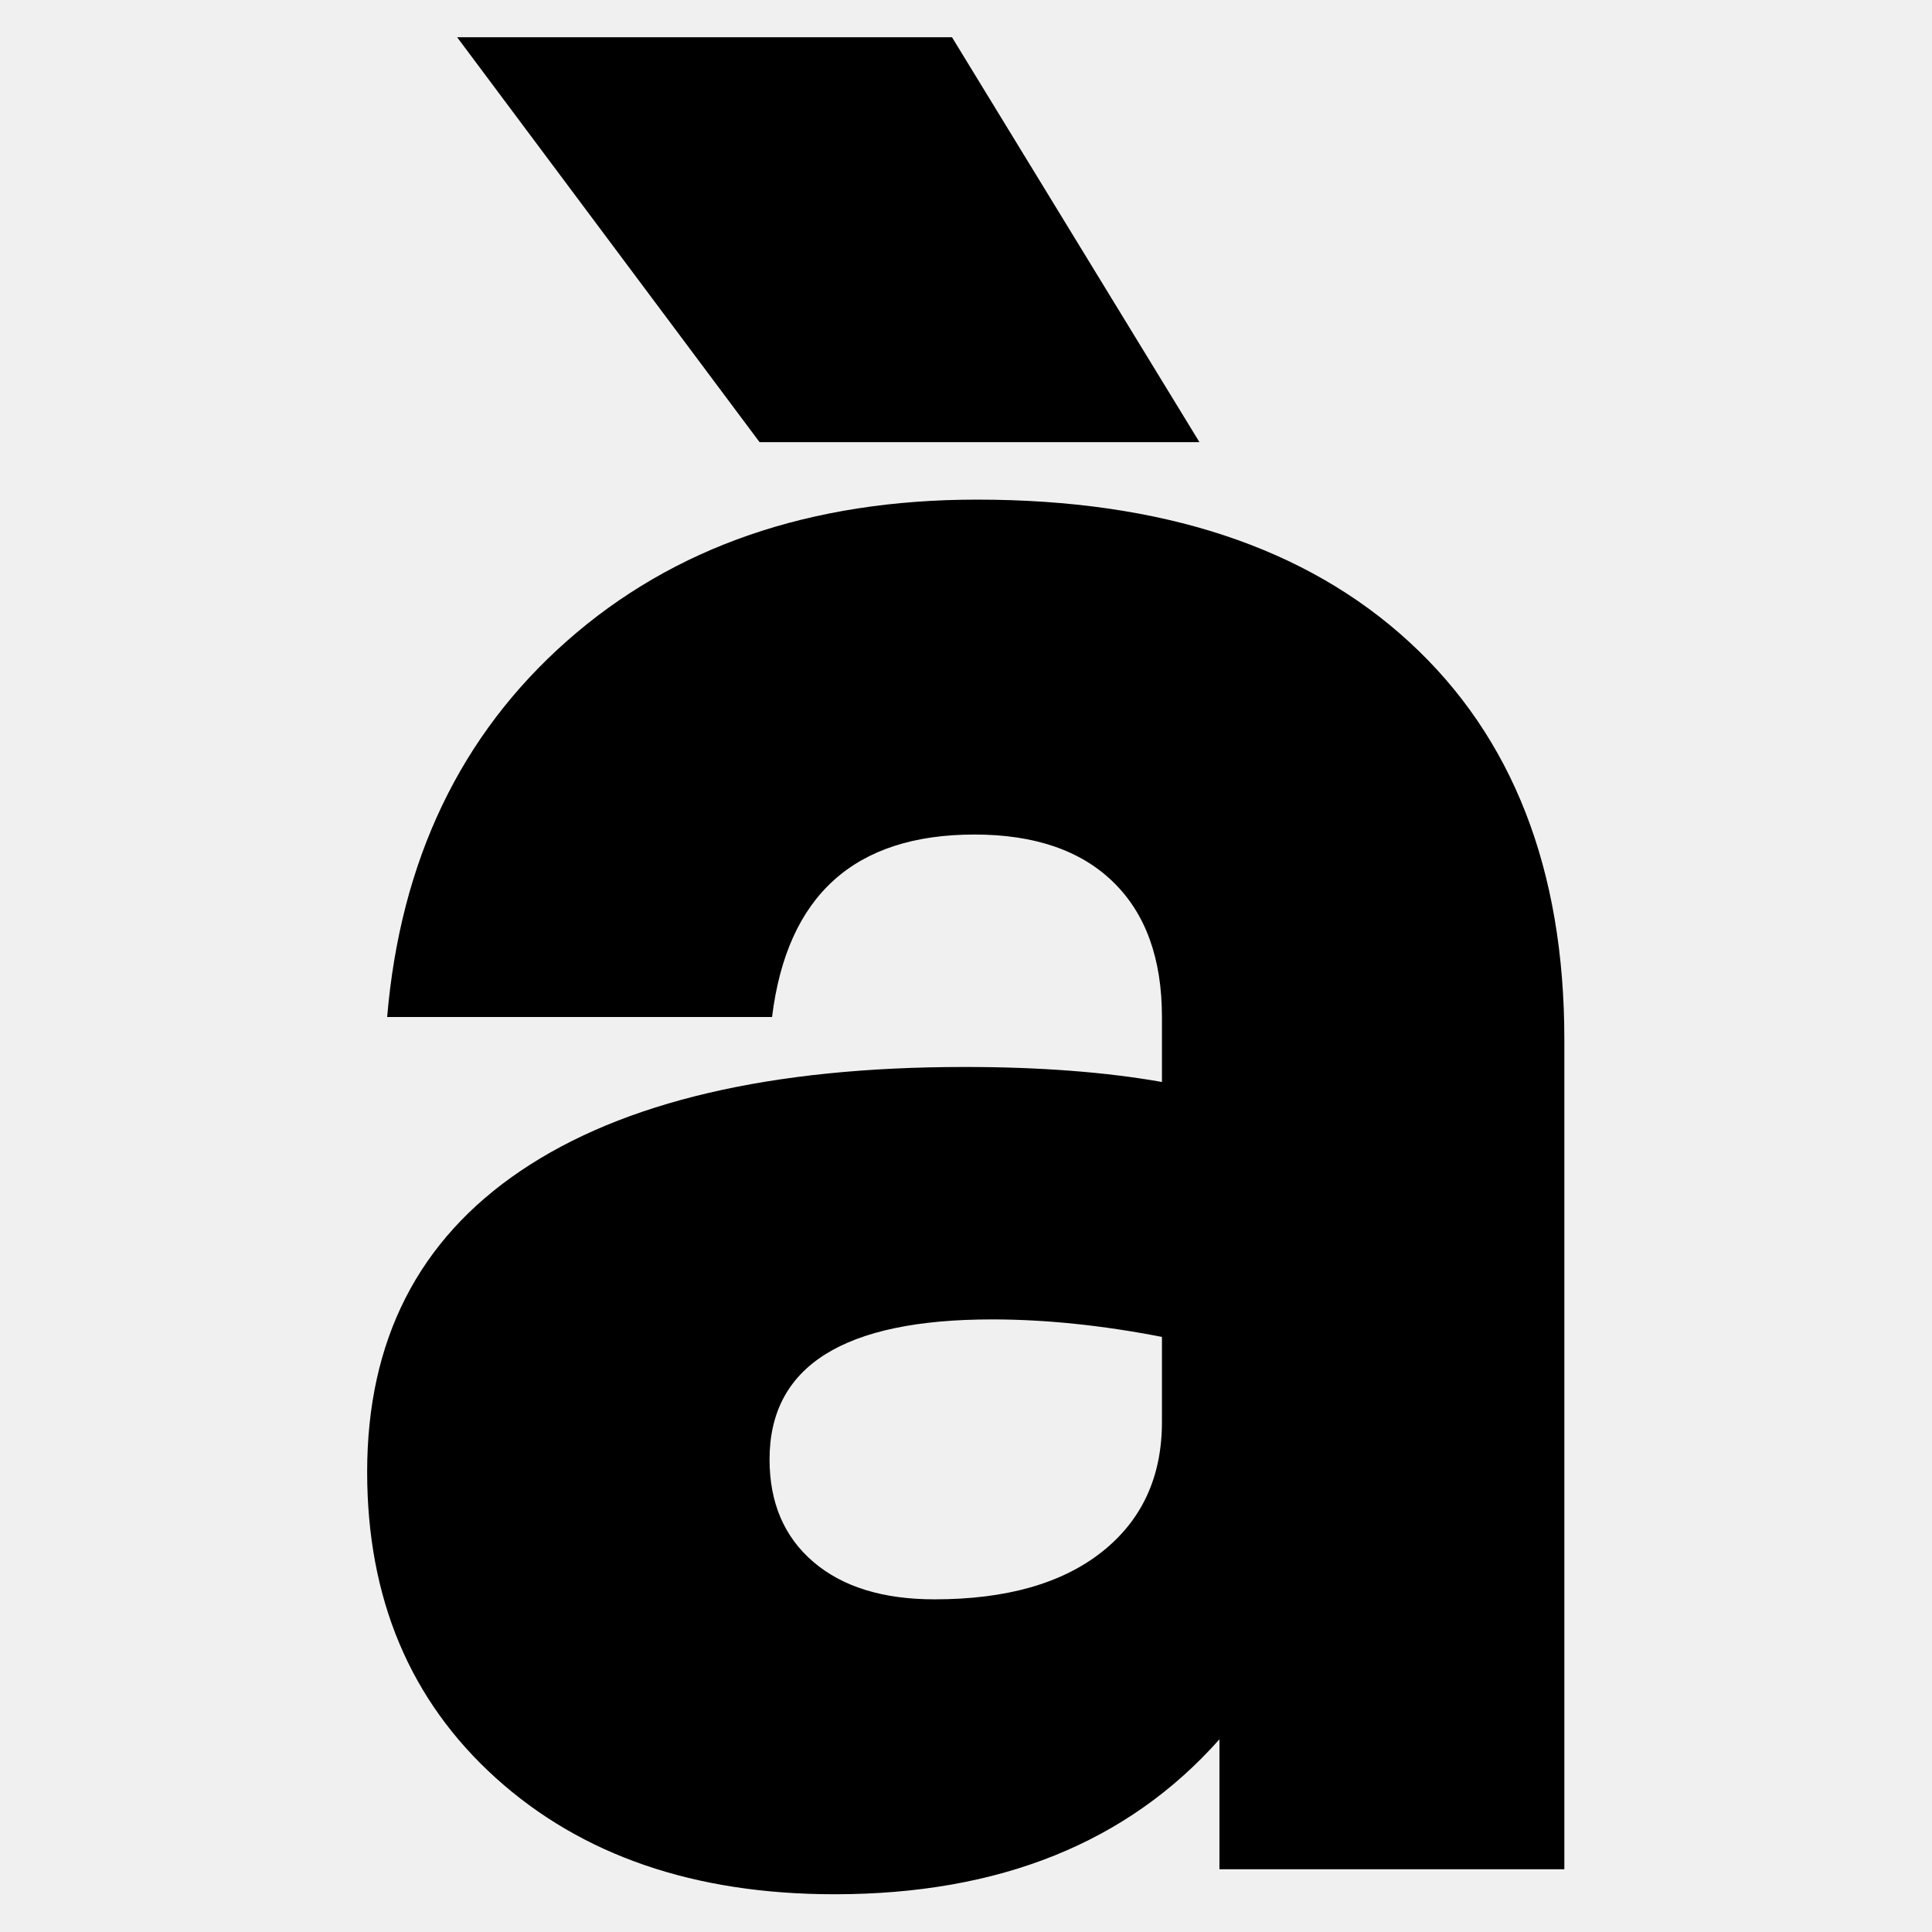
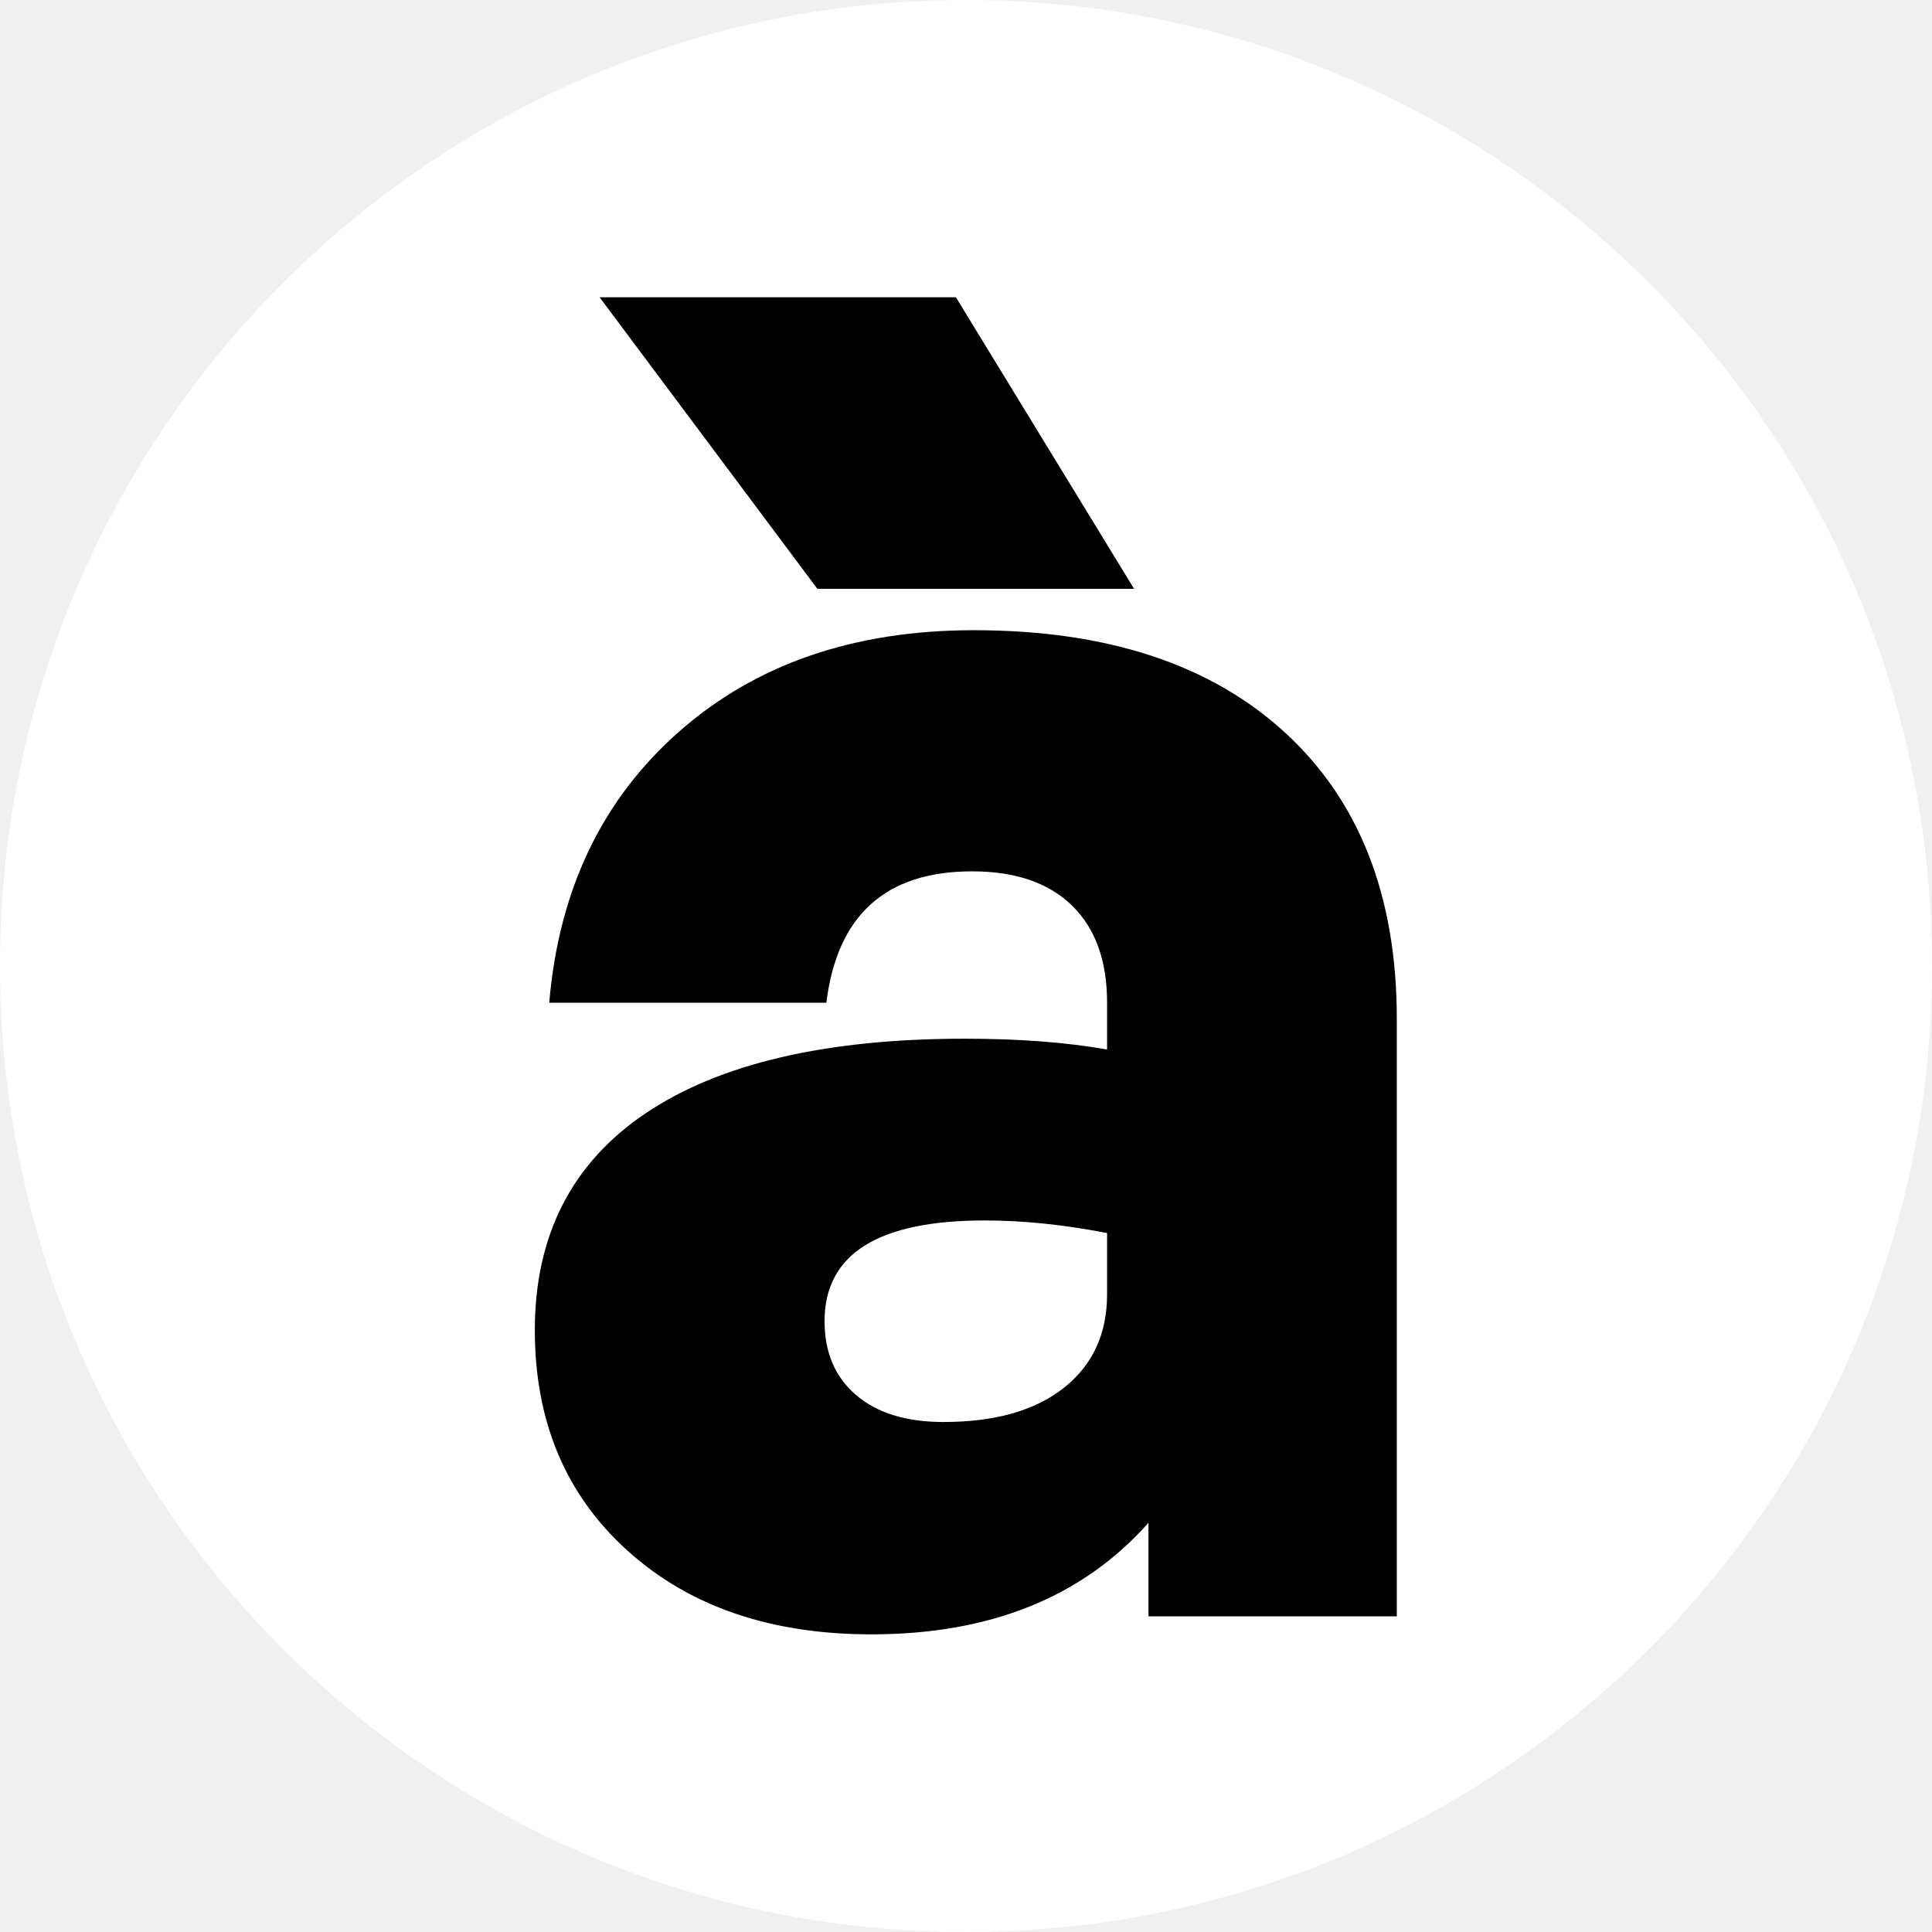
<svg xmlns="http://www.w3.org/2000/svg" viewBox="0 0 773 773">
-   <style>path{fill:#000}@media (prefers-color-scheme:dark){path{fill:#fff}}</style>
-   <path d="M380.9 14.9L479.9 176.9L303.9 176.9L182.9 14.9L380.9 14.9ZM625.9 747.9L487.9 747.9L487.9 695.9Q432.9 757.9 333.9 757.9L333.9 757.9Q249.9 757.9 198.4 711.4Q146.9 664.9 146.9 588.9L146.9 588.9Q146.9 509.9 208.4 468.4Q269.9 426.9 385.9 426.9L385.9 426.9Q430.9 426.9 464.9 432.9L464.9 432.9L464.9 406.9Q464.9 371.9 445.4 352.9Q425.9 333.9 389.9 333.9L389.9 333.9Q317.9 333.9 308.9 406.9L308.9 406.9L154.9 406.9Q162.9 312.9 226.9 256.4Q290.9 199.9 390.9 199.9L390.9 199.9Q501.9 199.9 563.9 256.9Q625.9 313.9 625.9 415.9L625.9 415.9L625.9 747.9ZM307.9 583.9L307.9 583.9Q307.9 609.9 325.4 624.9Q342.9 639.9 373.9 639.9L373.9 639.9Q416.9 639.9 440.9 620.9Q464.9 601.9 464.9 568.9L464.9 568.9L464.9 534.9Q428.9 527.9 396.9 527.9L396.9 527.9Q307.9 527.9 307.9 583.9Z" />
+   <style>circle{fill:#fff}path{fill:#000}@media (prefers-color-scheme:dark){circle{fill:#000}path{fill:#fff}}</style>
+   <circle cx="386.5" cy="386.5" r="386.5" />
+   <path transform="translate(386.5 386.5) scale(.72) translate(-386.5 -386.5)" d="M380.9 14.9L479.9 176.9L303.9 176.9L182.9 14.9L380.9 14.9ZM625.9 747.9L487.9 747.9L487.9 695.9Q432.9 757.9 333.9 757.9L333.9 757.9Q249.9 757.9 198.4 711.4Q146.9 664.9 146.9 588.9L146.9 588.9Q146.9 509.9 208.4 468.4Q269.9 426.9 385.9 426.9L385.9 426.9Q430.9 426.9 464.9 432.9L464.9 432.9L464.9 406.9Q464.9 371.9 445.4 352.9Q425.9 333.9 389.9 333.9L389.9 333.9Q317.9 333.9 308.9 406.9L308.9 406.9L154.9 406.9Q162.9 312.9 226.9 256.4Q290.9 199.9 390.9 199.9L390.9 199.9Q501.9 199.9 563.9 256.9Q625.9 313.9 625.9 415.9L625.9 415.9L625.9 747.9ZM307.9 583.9L307.9 583.9Q307.9 609.9 325.4 624.9Q342.9 639.9 373.9 639.9L373.9 639.9Q416.9 639.9 440.9 620.9Q464.9 601.9 464.9 568.9L464.9 568.9L464.9 534.9Q428.9 527.9 396.9 527.9L396.9 527.9Q307.9 527.9 307.9 583.9Z" />
</svg>
